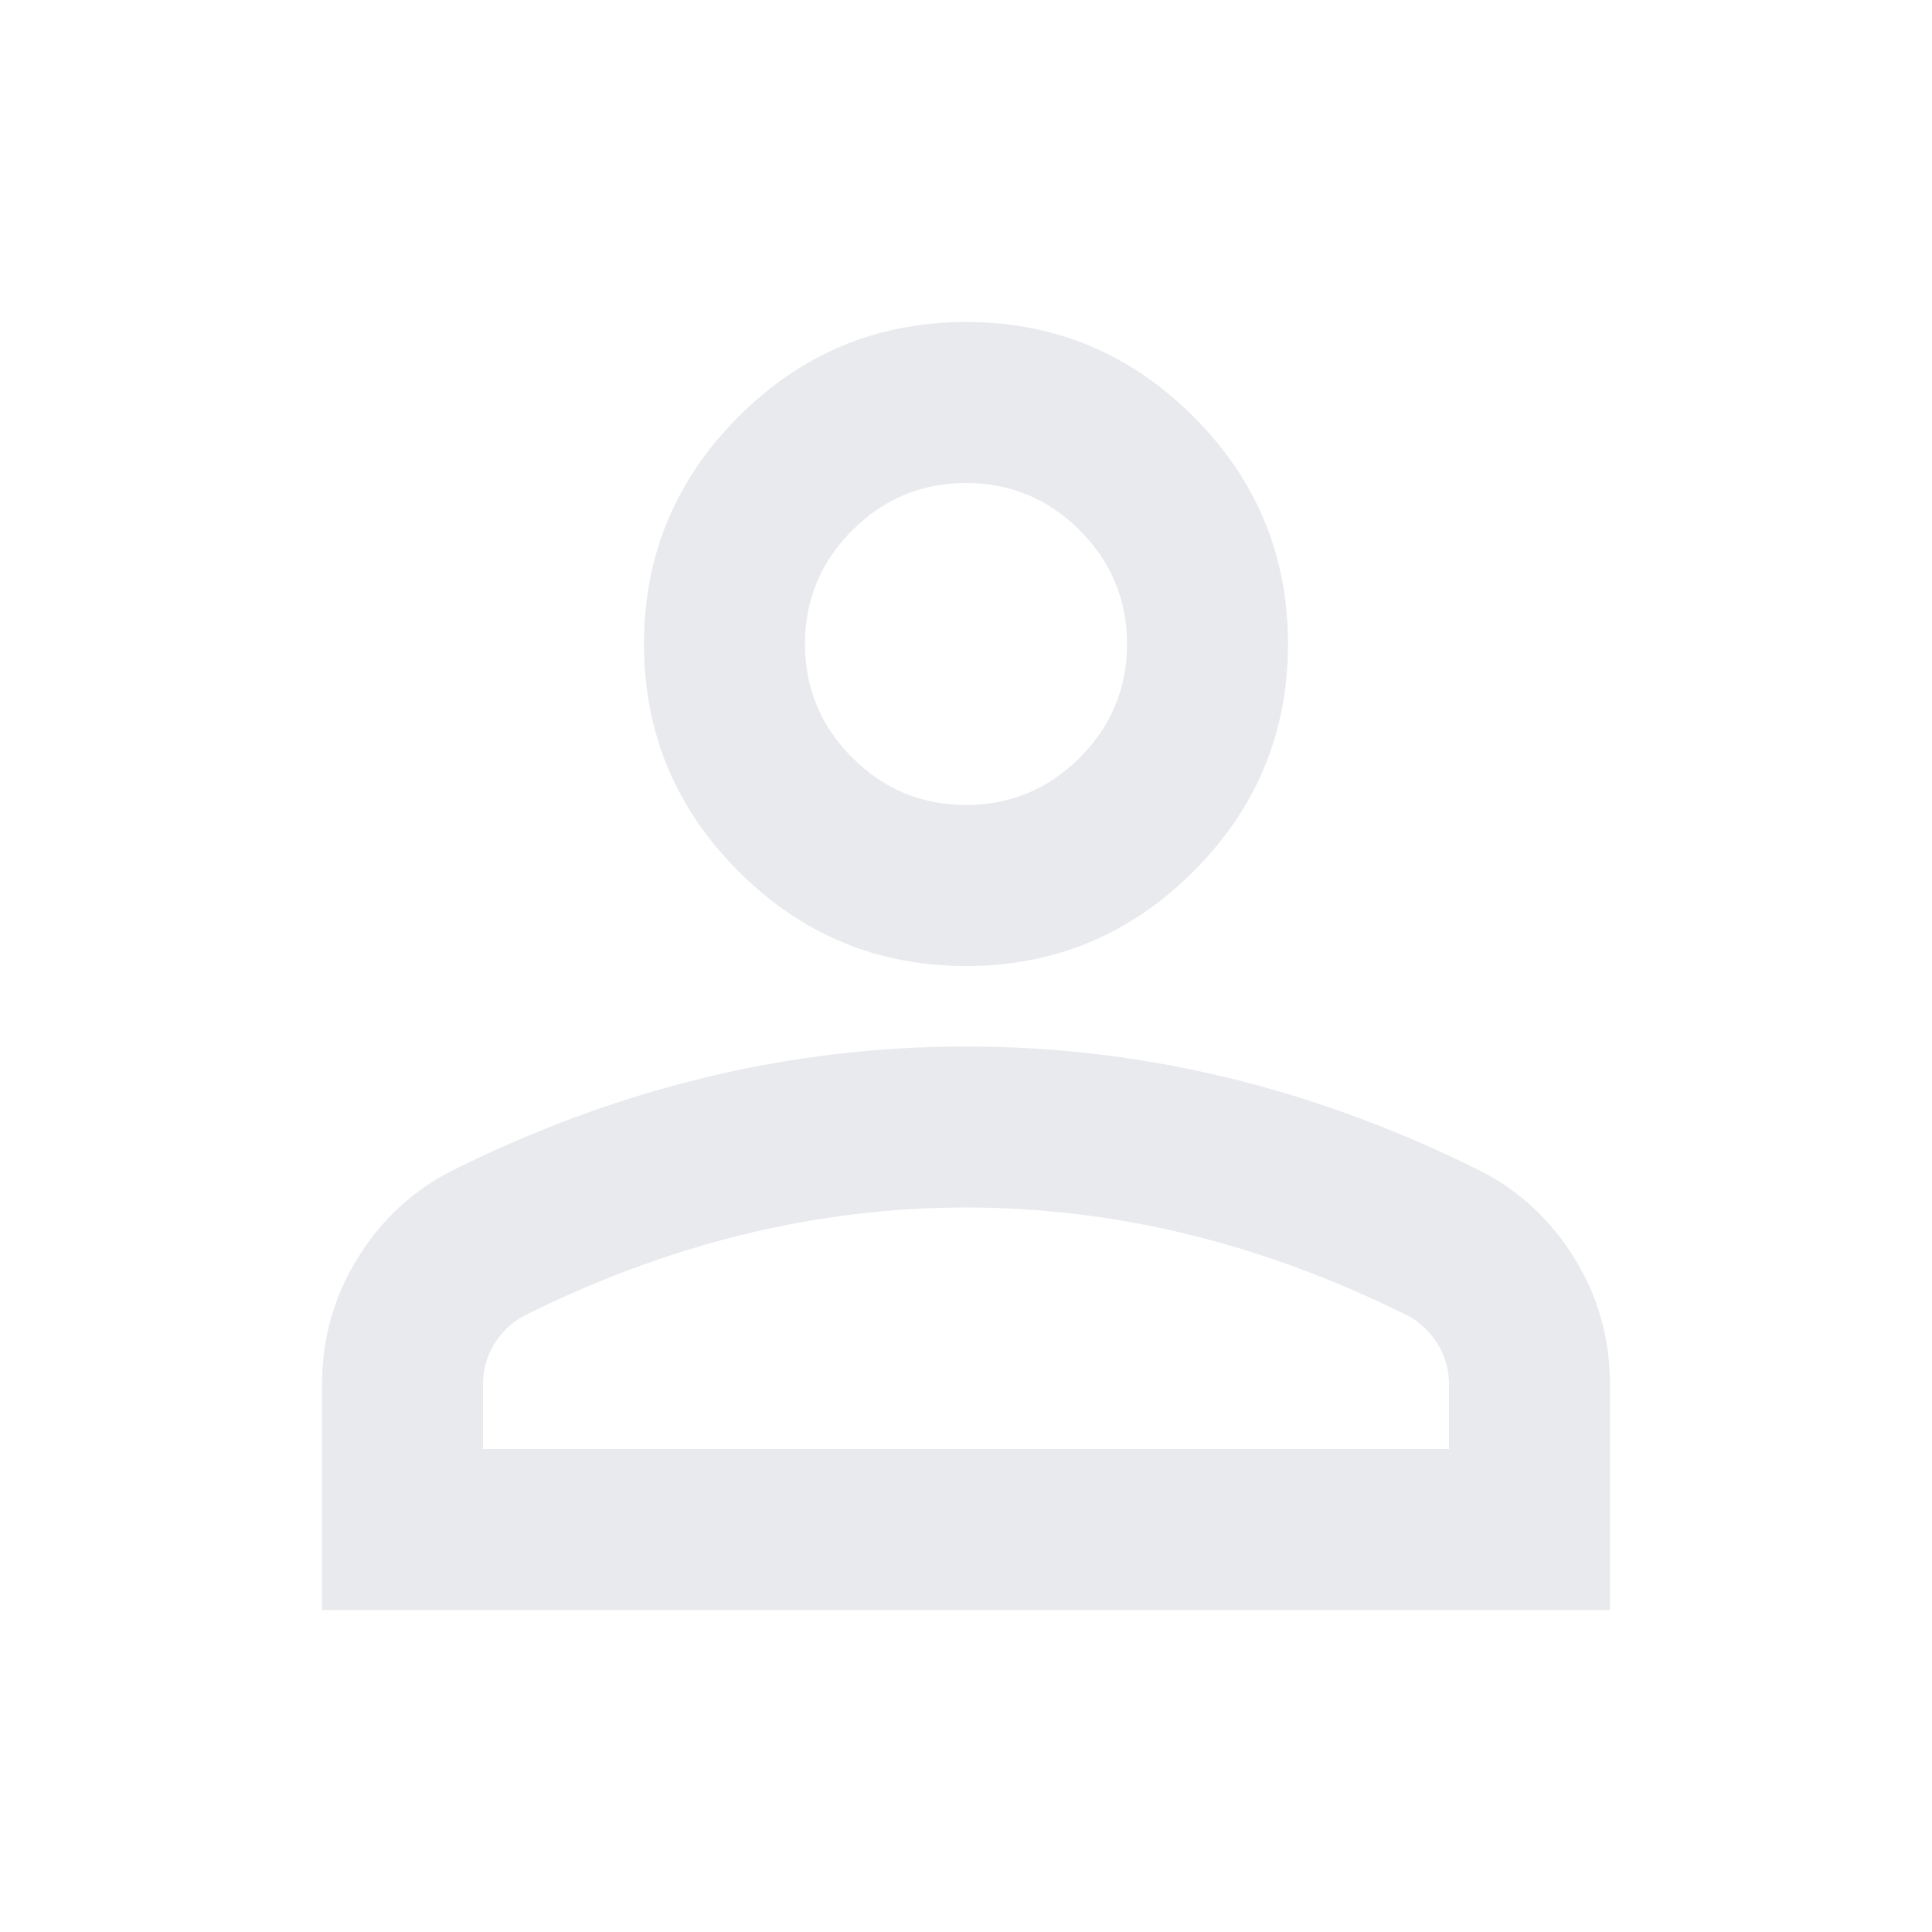
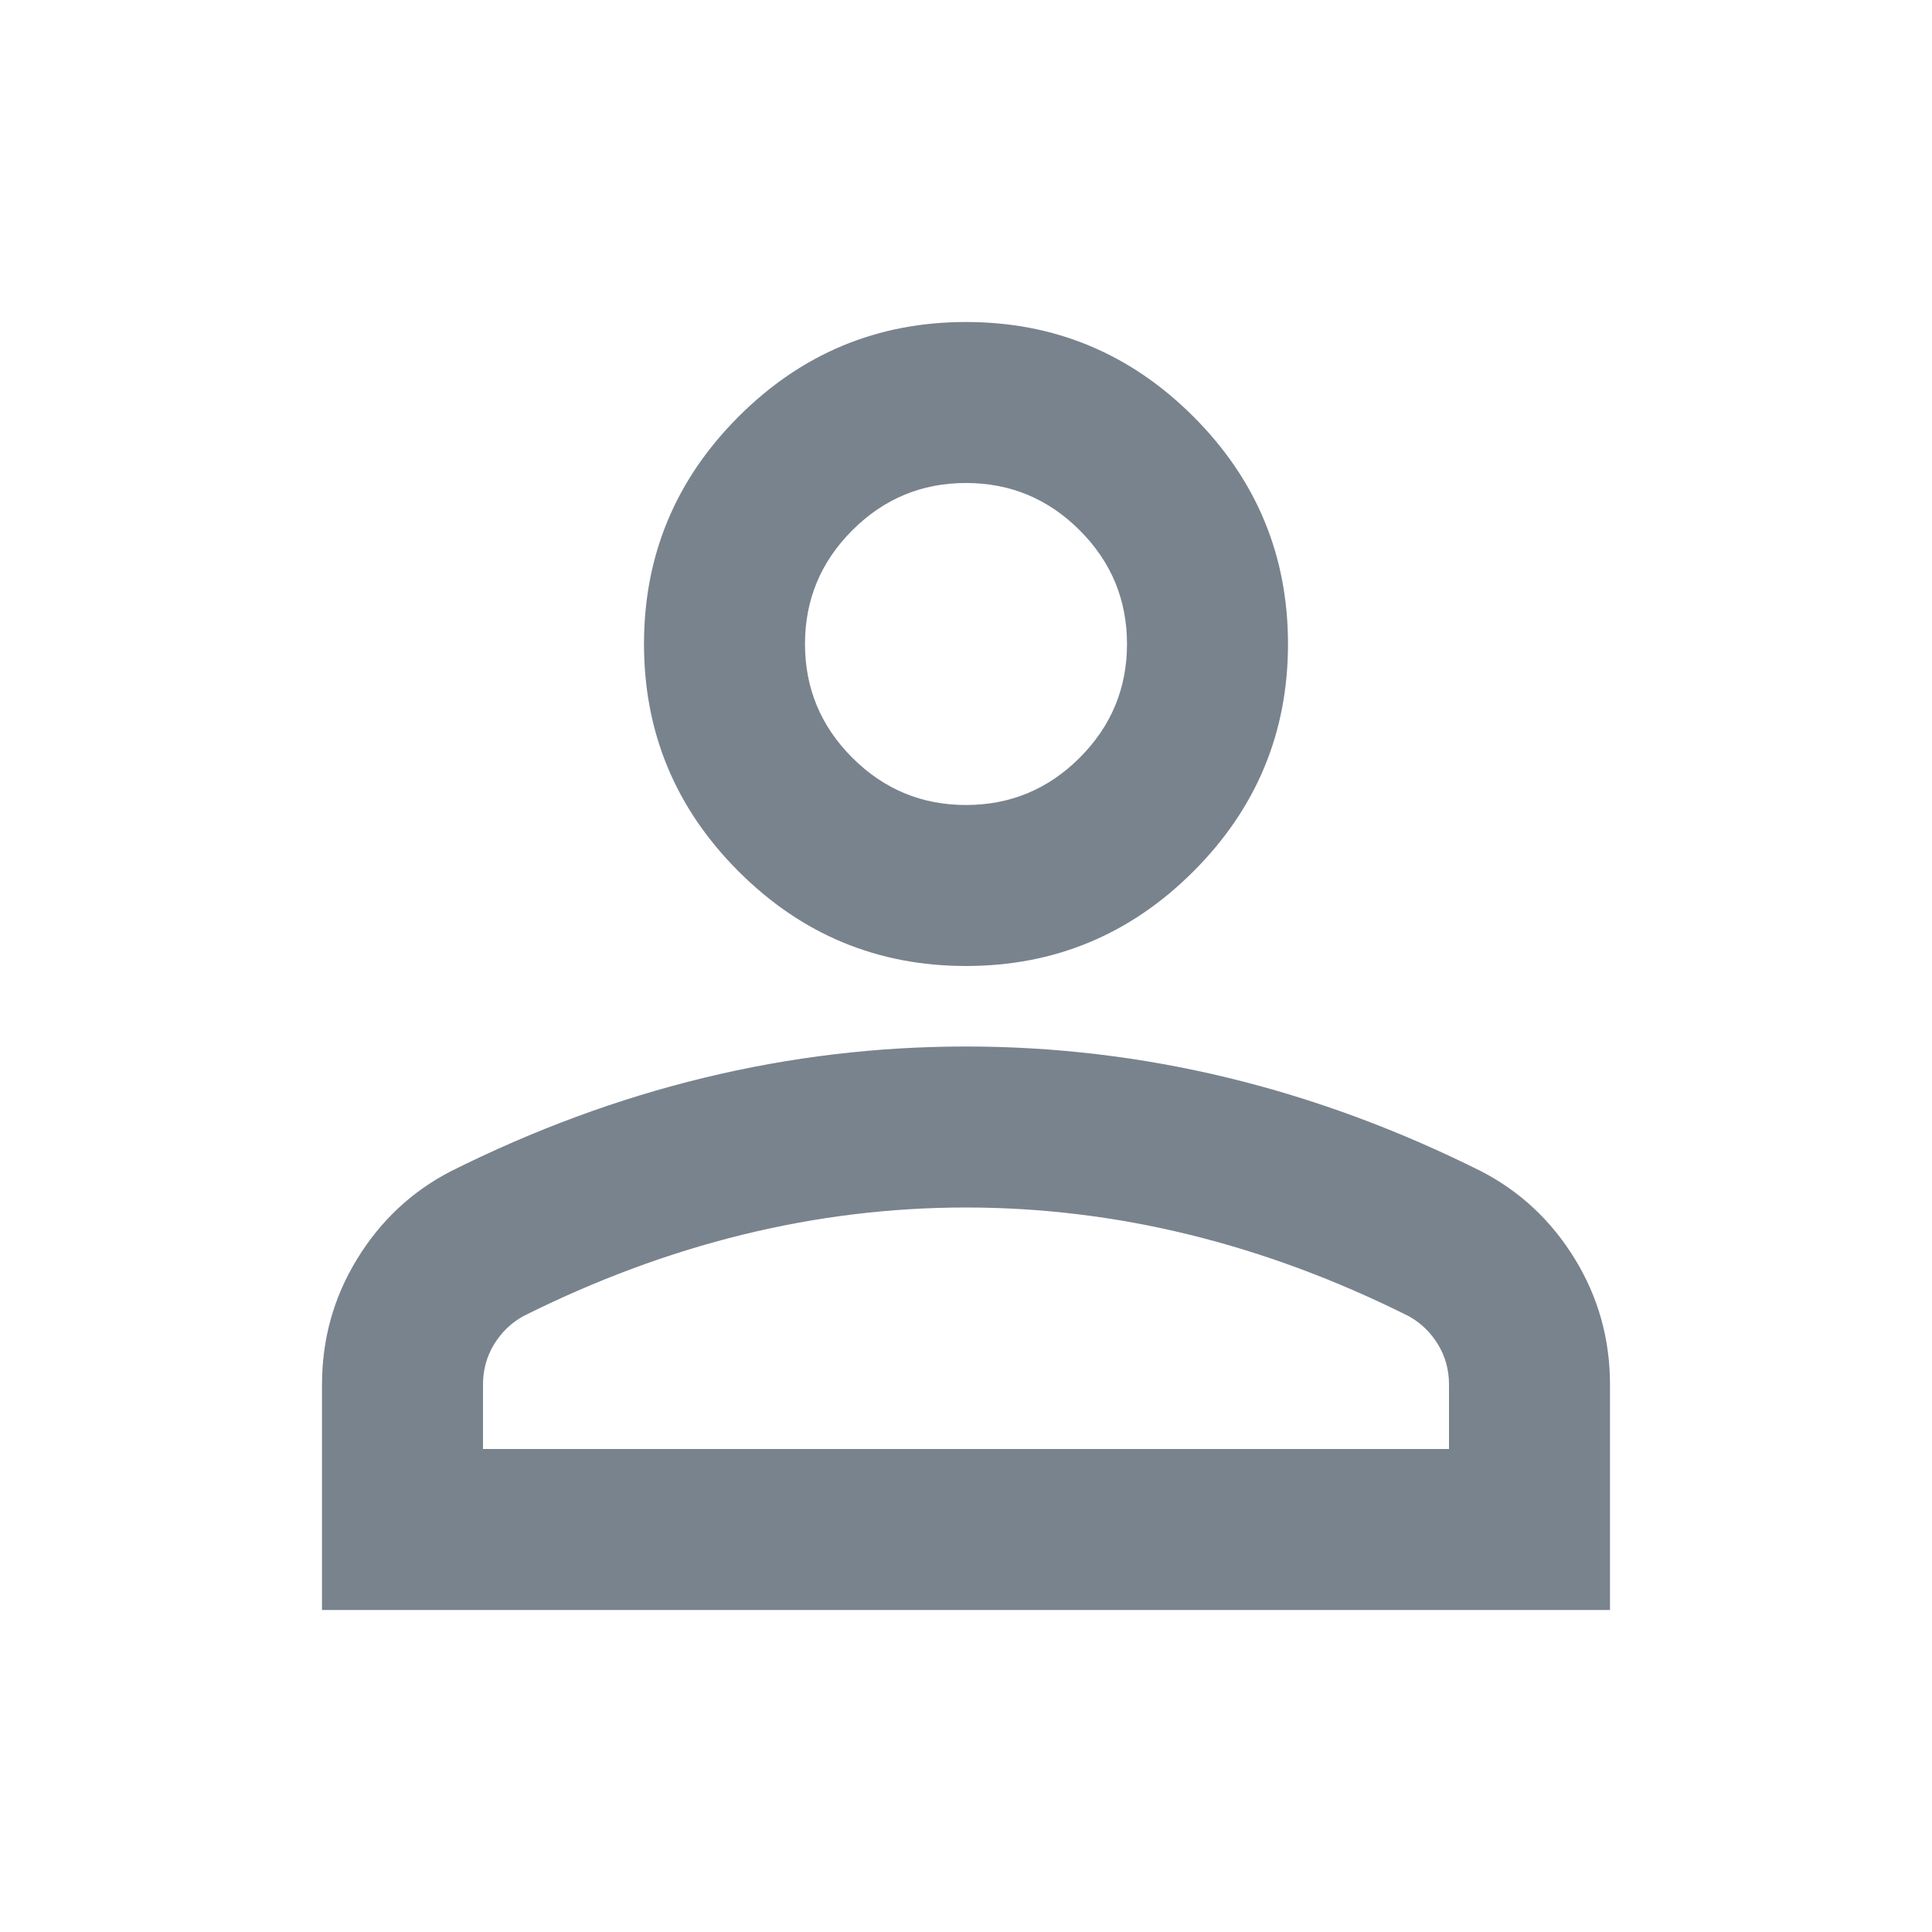
- <svg xmlns="http://www.w3.org/2000/svg" height="24px" viewBox="0 -960 960 960" width="24px" fill="#e8eaed">
+ <svg xmlns="http://www.w3.org/2000/svg" height="24px" viewBox="0 -960 960 960" width="24px" fill="#79838d">
  <path d="M480-480q-66 0-113-47t-47-113q0-66 47-113t113-47q66 0 113 47t47 113q0 66-47 113t-113 47ZM160-160v-112q0-34 17.5-62.5T224-378q62-31 126-46.5T480-440q66 0 130 15.5T736-378q29 15 46.5 43.5T800-272v112H160Zm80-80h480v-32q0-11-5.5-20T700-306q-54-27-109-40.5T480-360q-56 0-111 13.5T260-306q-9 5-14.5 14t-5.5 20v32Zm240-320q33 0 56.5-23.5T560-640q0-33-23.5-56.5T480-720q-33 0-56.5 23.5T400-640q0 33 23.5 56.5T480-560Zm0-80Zm0 400Z" />
</svg>
